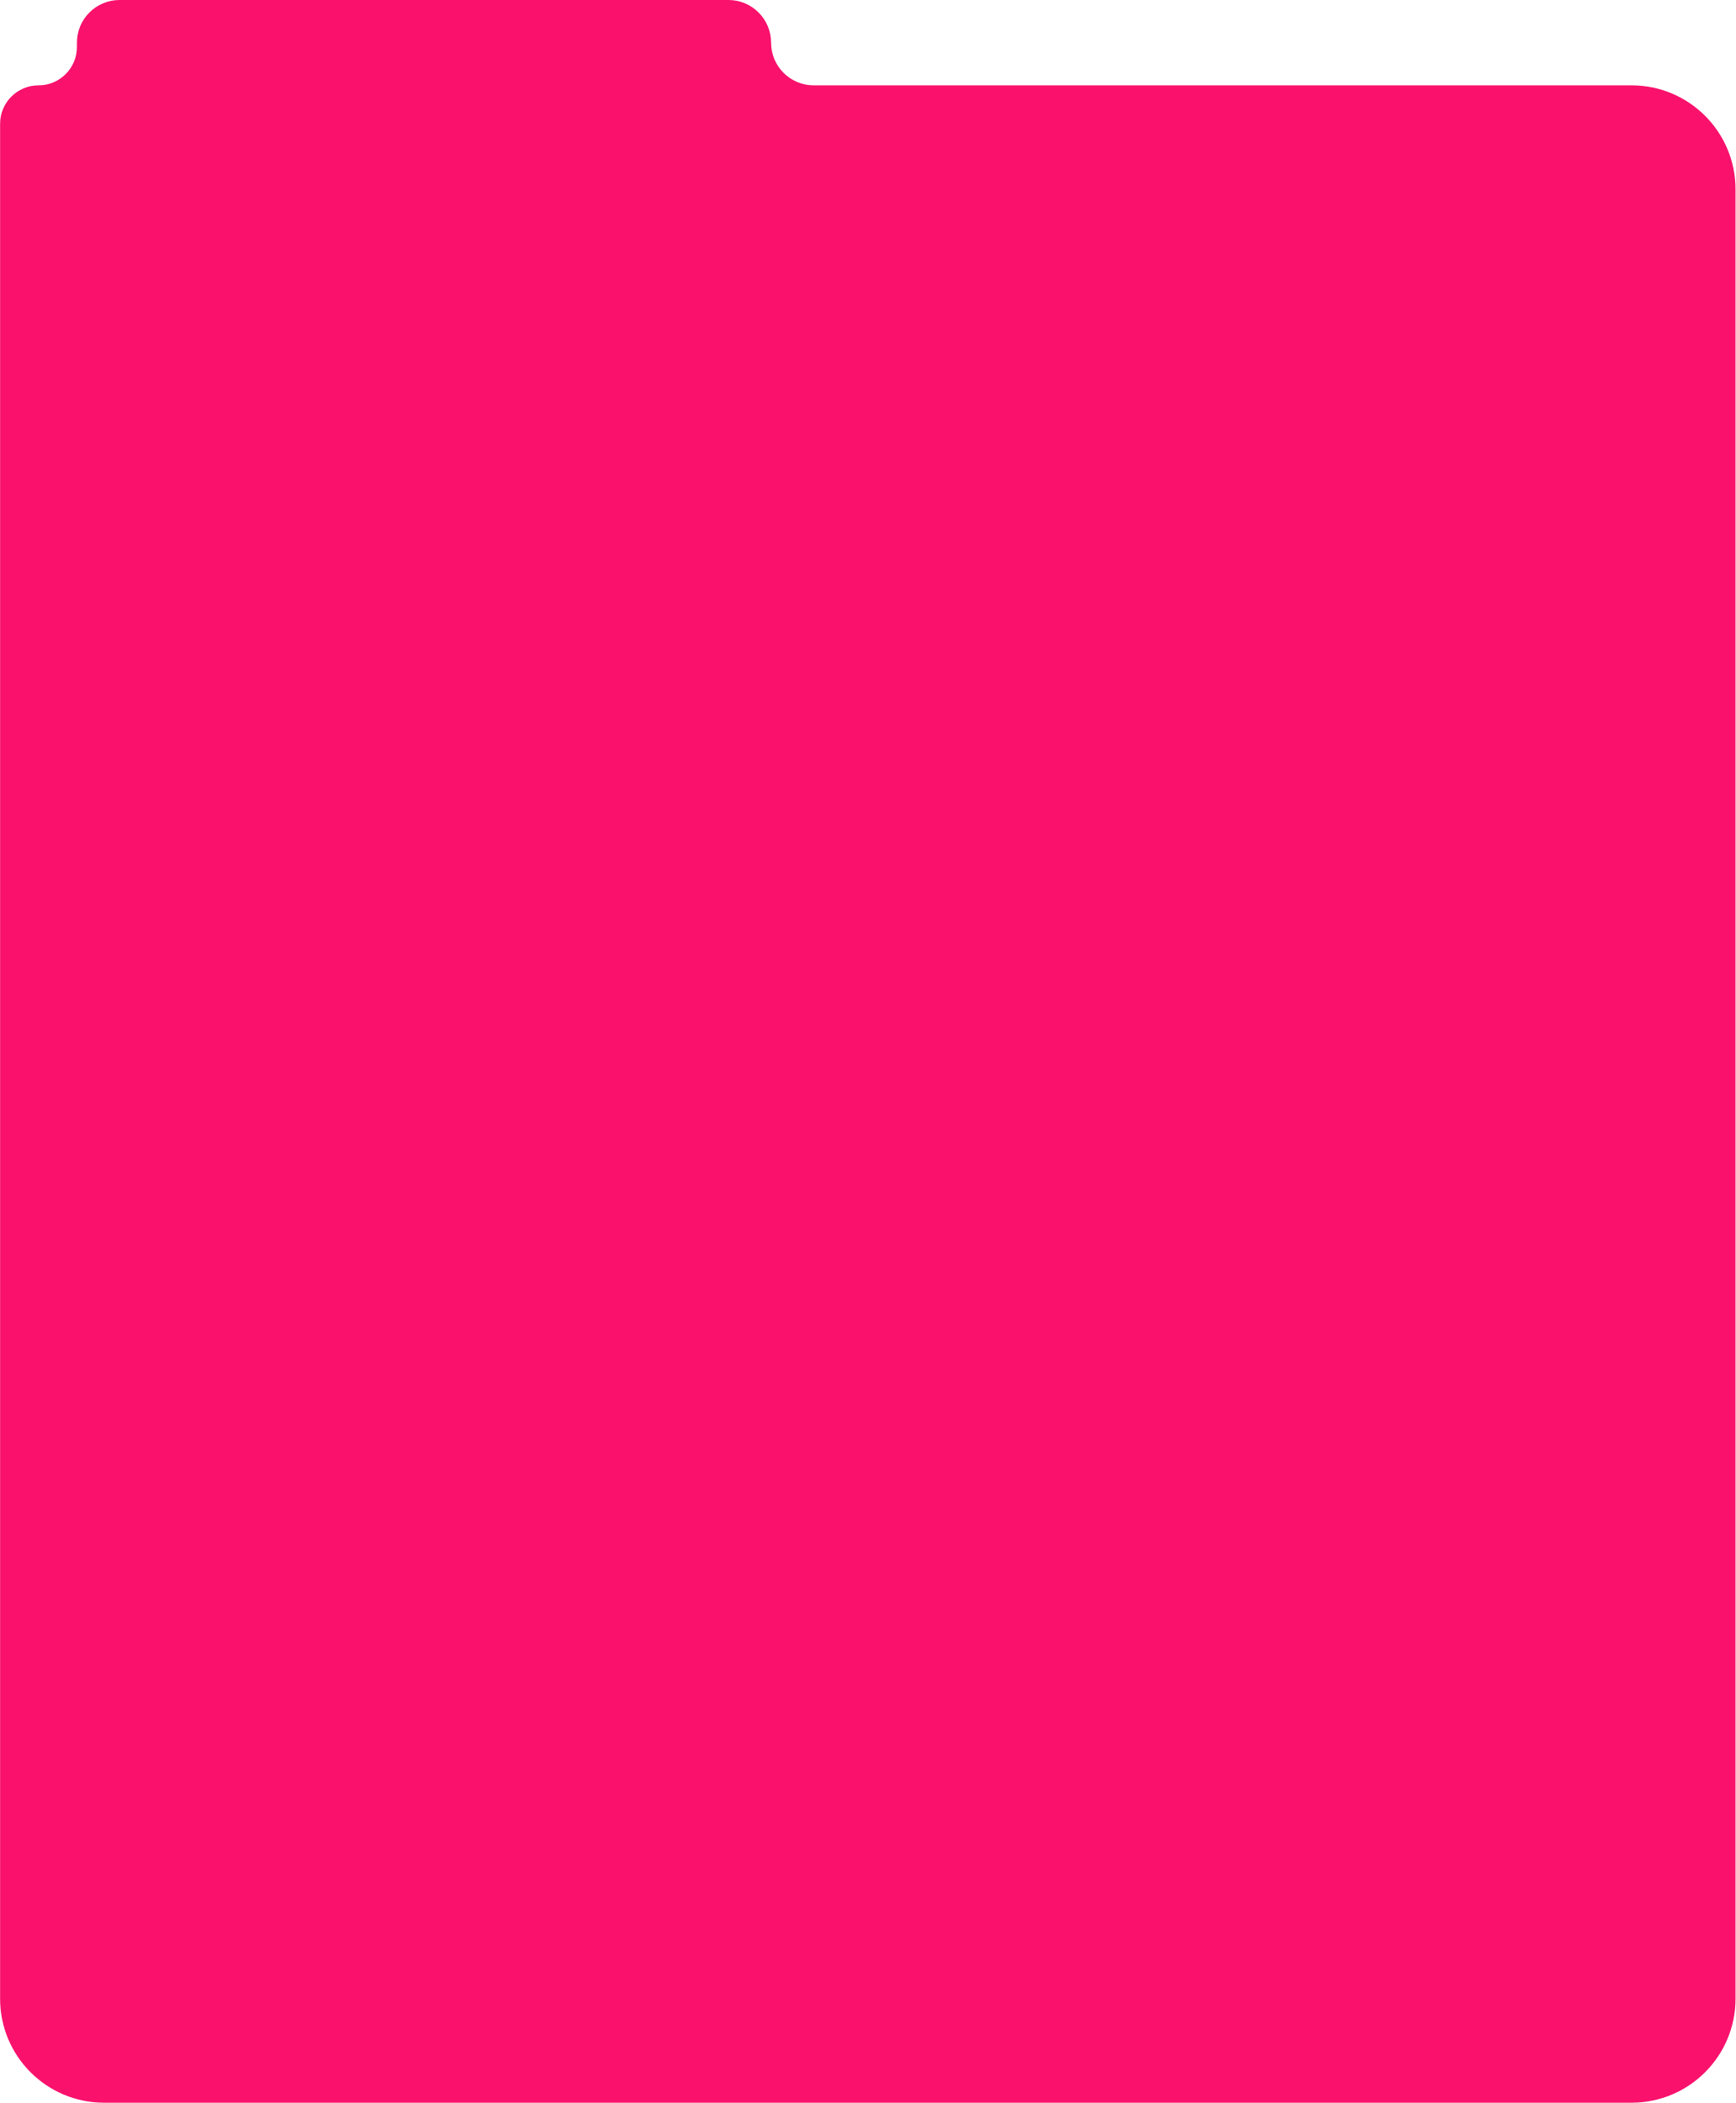
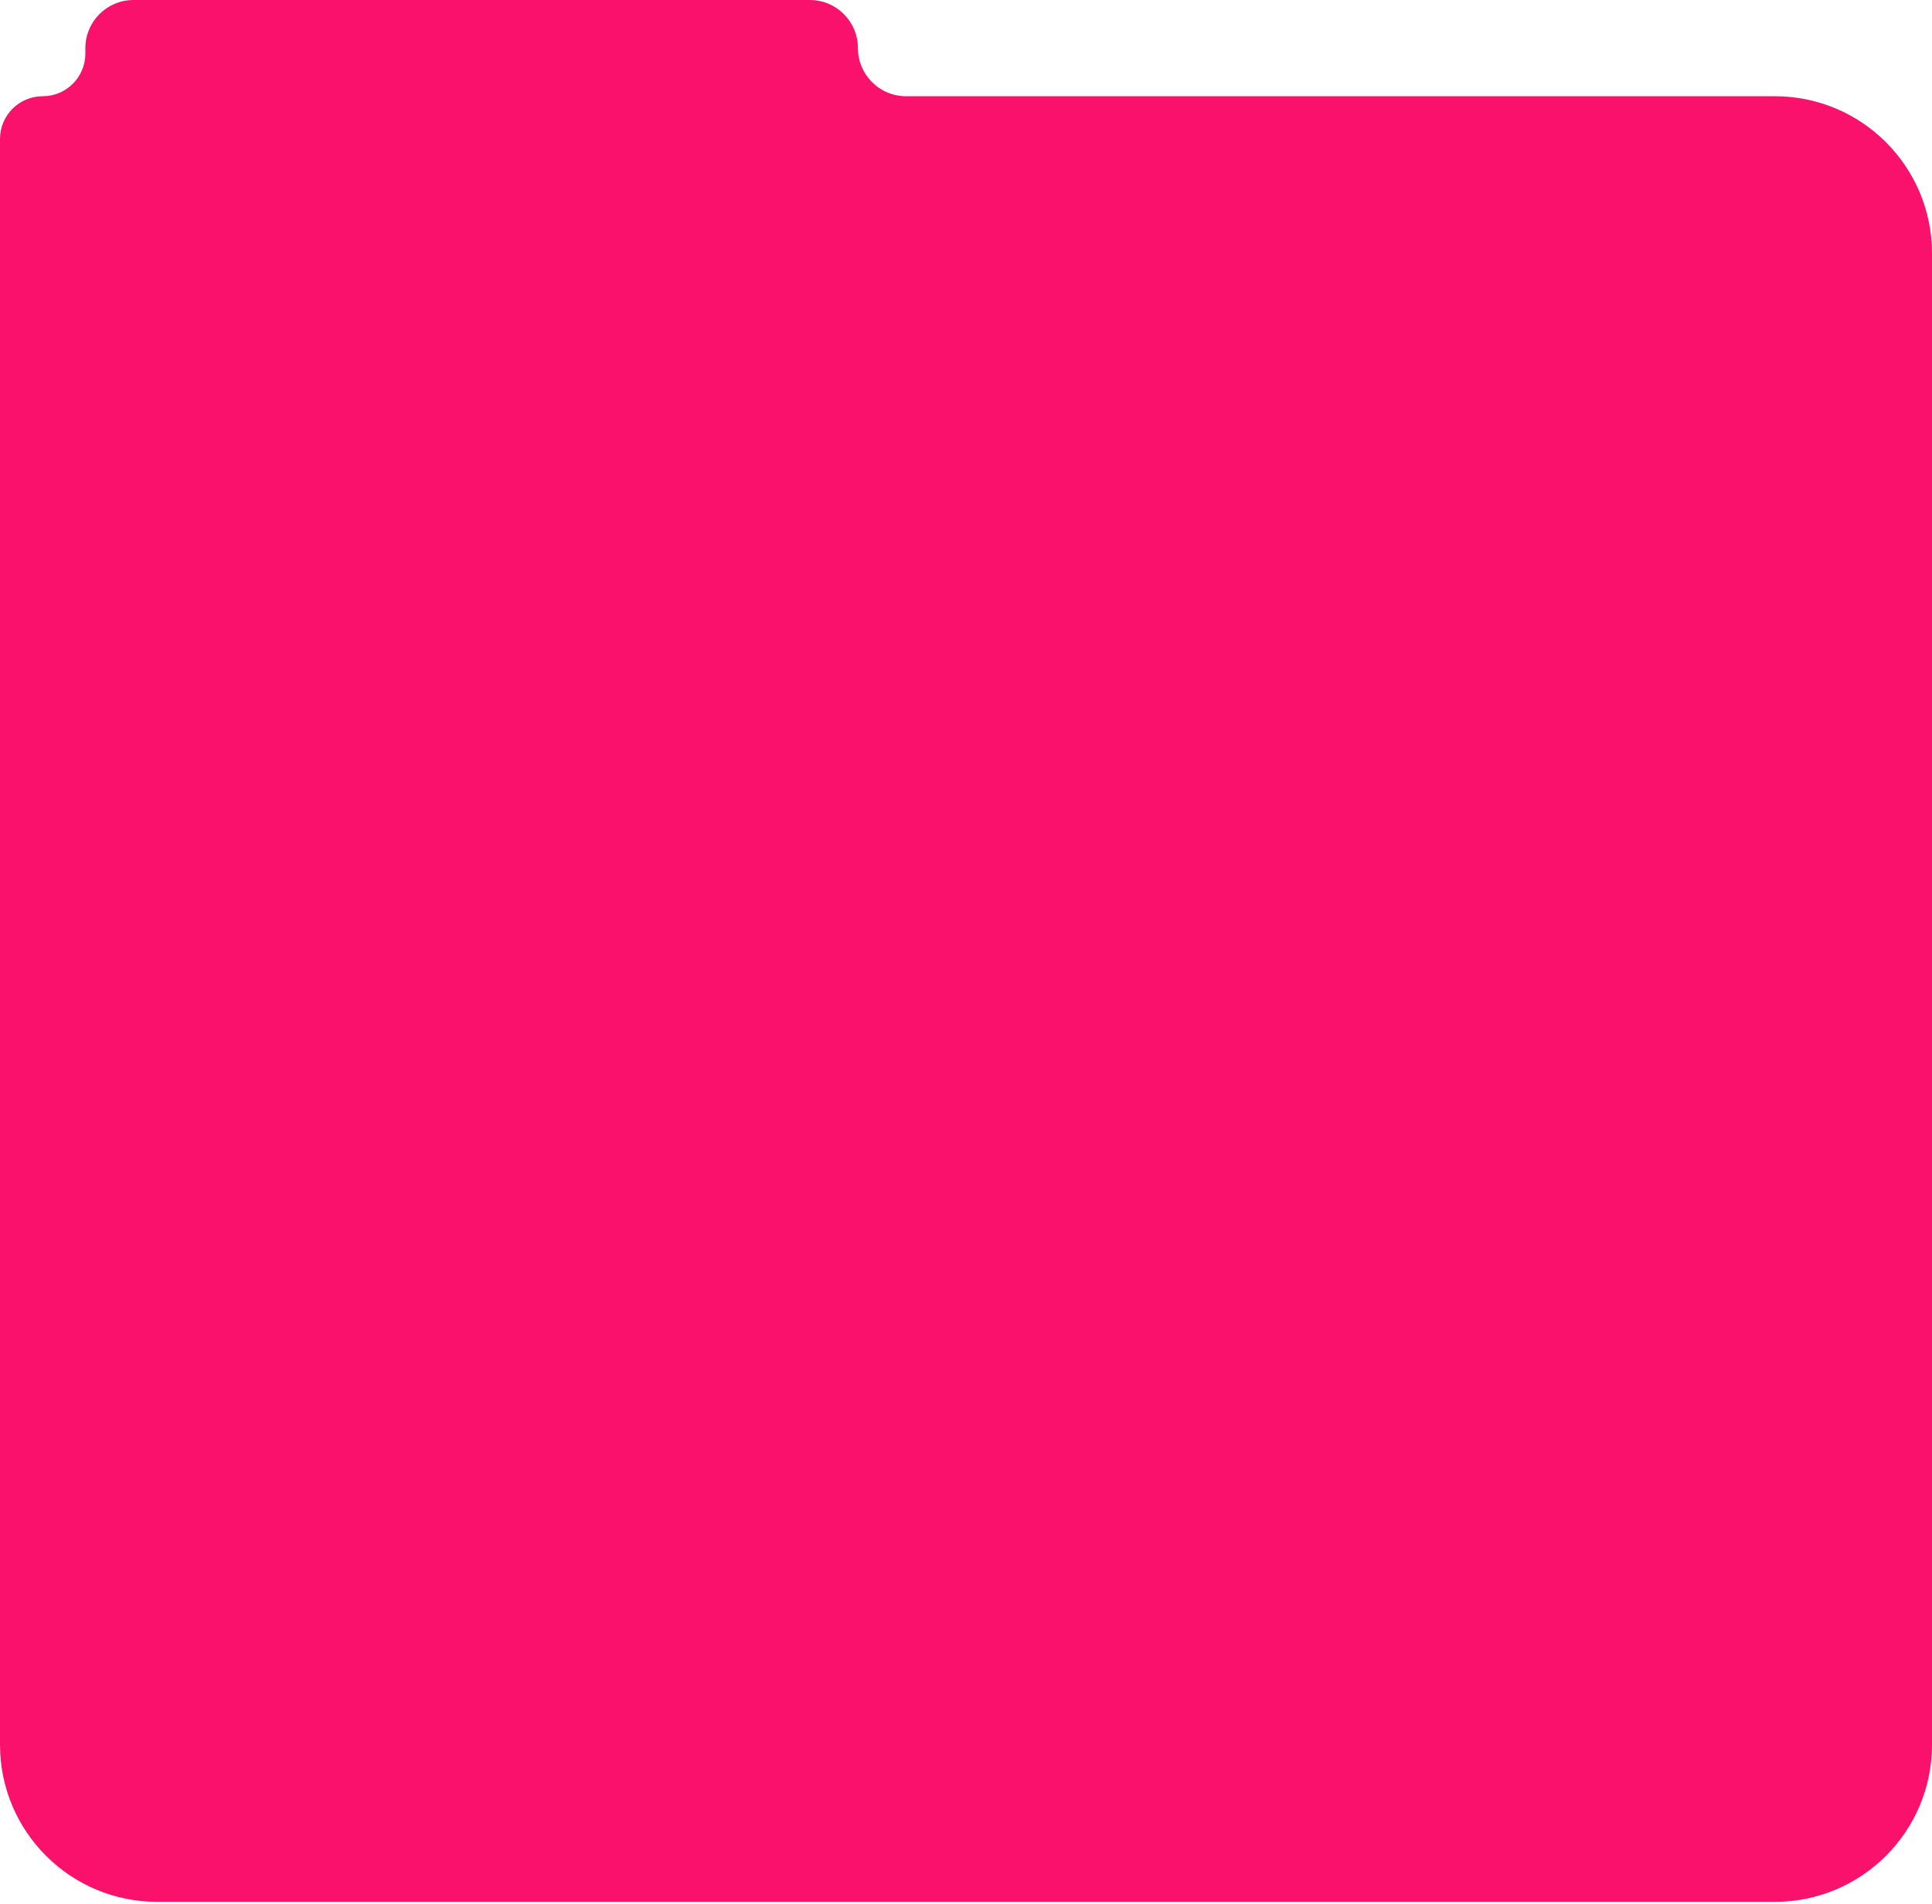
- <svg xmlns="http://www.w3.org/2000/svg" width="501" height="607" viewBox="0 0 501 607" fill="none">
-   <path fill-rule="evenodd" clip-rule="evenodd" d="M222.592 12.319C222.592 5.515 217.077 0 210.273 0H34.522C27.719 0 22.203 5.515 22.203 12.319V13.551C22.203 19.674 17.24 24.638 11.116 24.638C4.993 24.638 0.029 29.602 0.029 35.725V576.914C0.029 593.482 13.461 606.914 30.029 606.914H471C487.569 606.914 501 593.482 501 576.914V54.638C501 38.069 487.569 24.638 471 24.638H234.911C228.107 24.638 222.592 19.122 222.592 12.319Z" fill="#F9116C" />
+ <svg xmlns="http://www.w3.org/2000/svg" width="750" height="739" viewBox="0 0 750 739" fill="none">
+   <path fill-rule="evenodd" clip-rule="evenodd" d="M333.046 18.68C333.046 8.363 324.683 0 314.366 0H51.816C41.499 0 33.136 8.363 33.136 18.68V20.793C33.136 29.943 25.718 37.361 16.568 37.361V37.361C7.418 37.361 0 44.778 0 53.928V677.361C0 711.05 27.311 738.361 61 738.361H689C722.689 738.361 750 711.05 750 677.361V98.361C750 64.671 722.689 37.361 689 37.361H351.726C341.41 37.361 333.046 28.997 333.046 18.68V18.68Z" fill="#F9116C" />
</svg>
